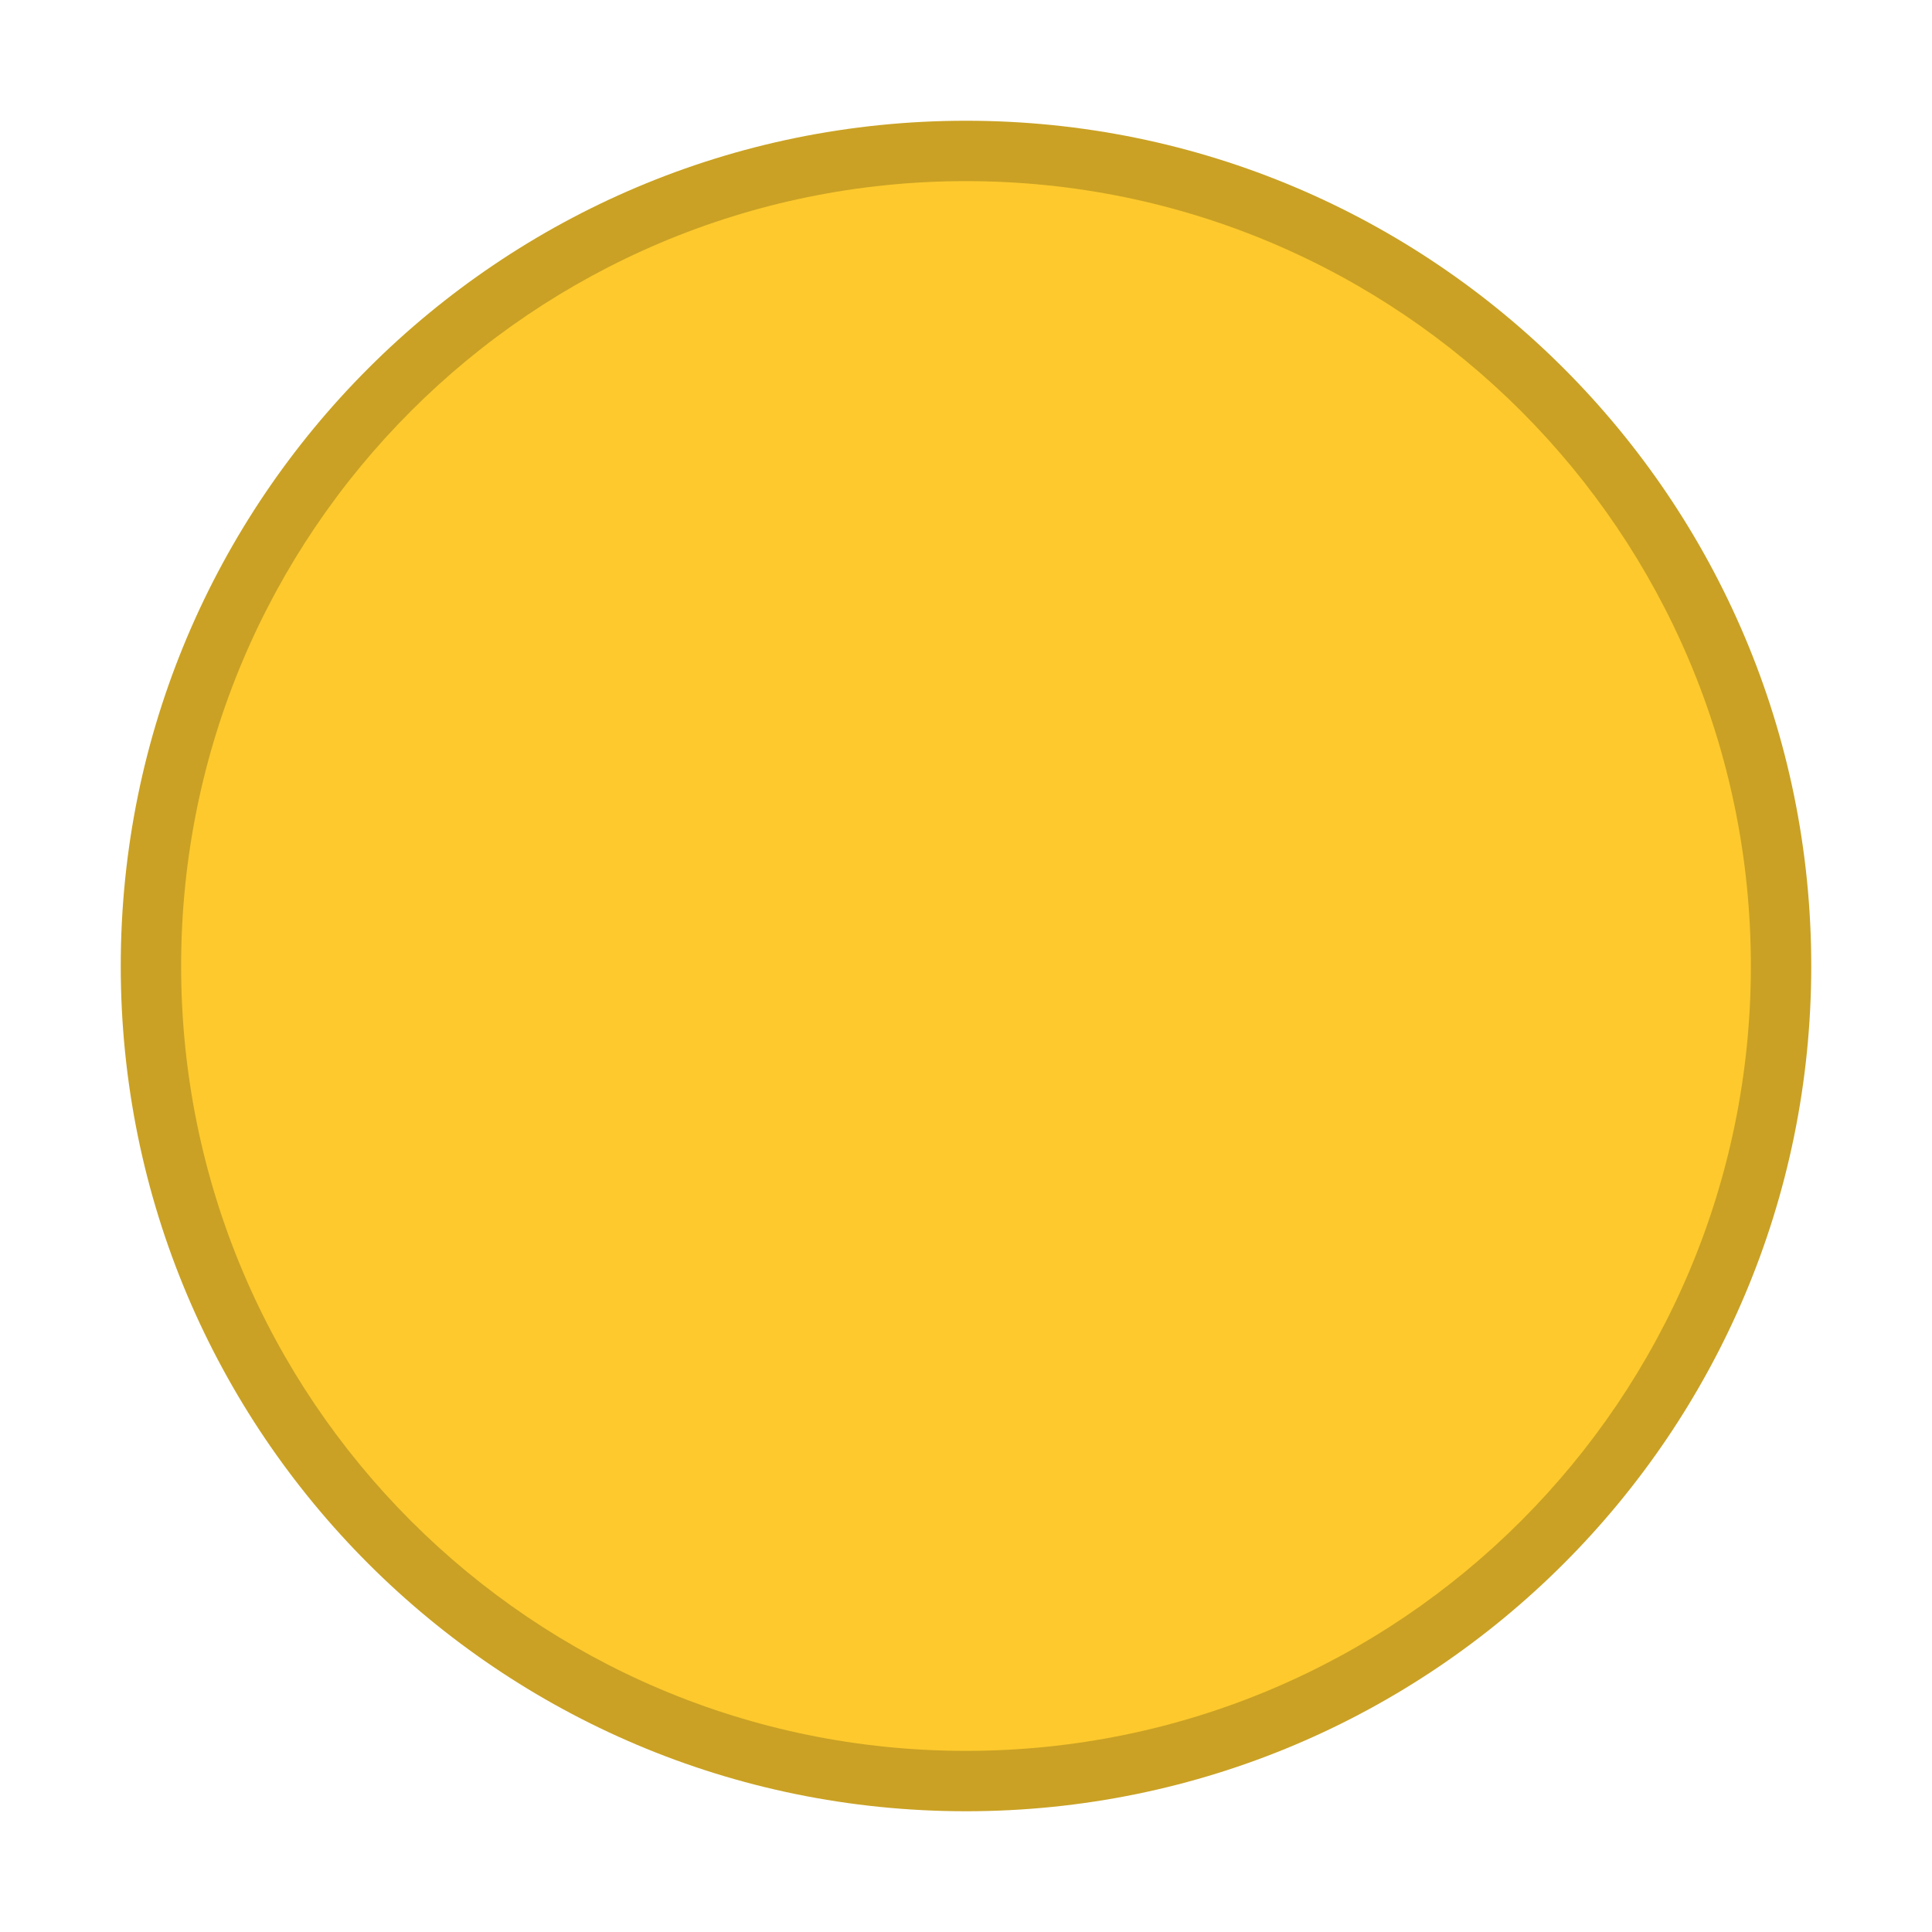
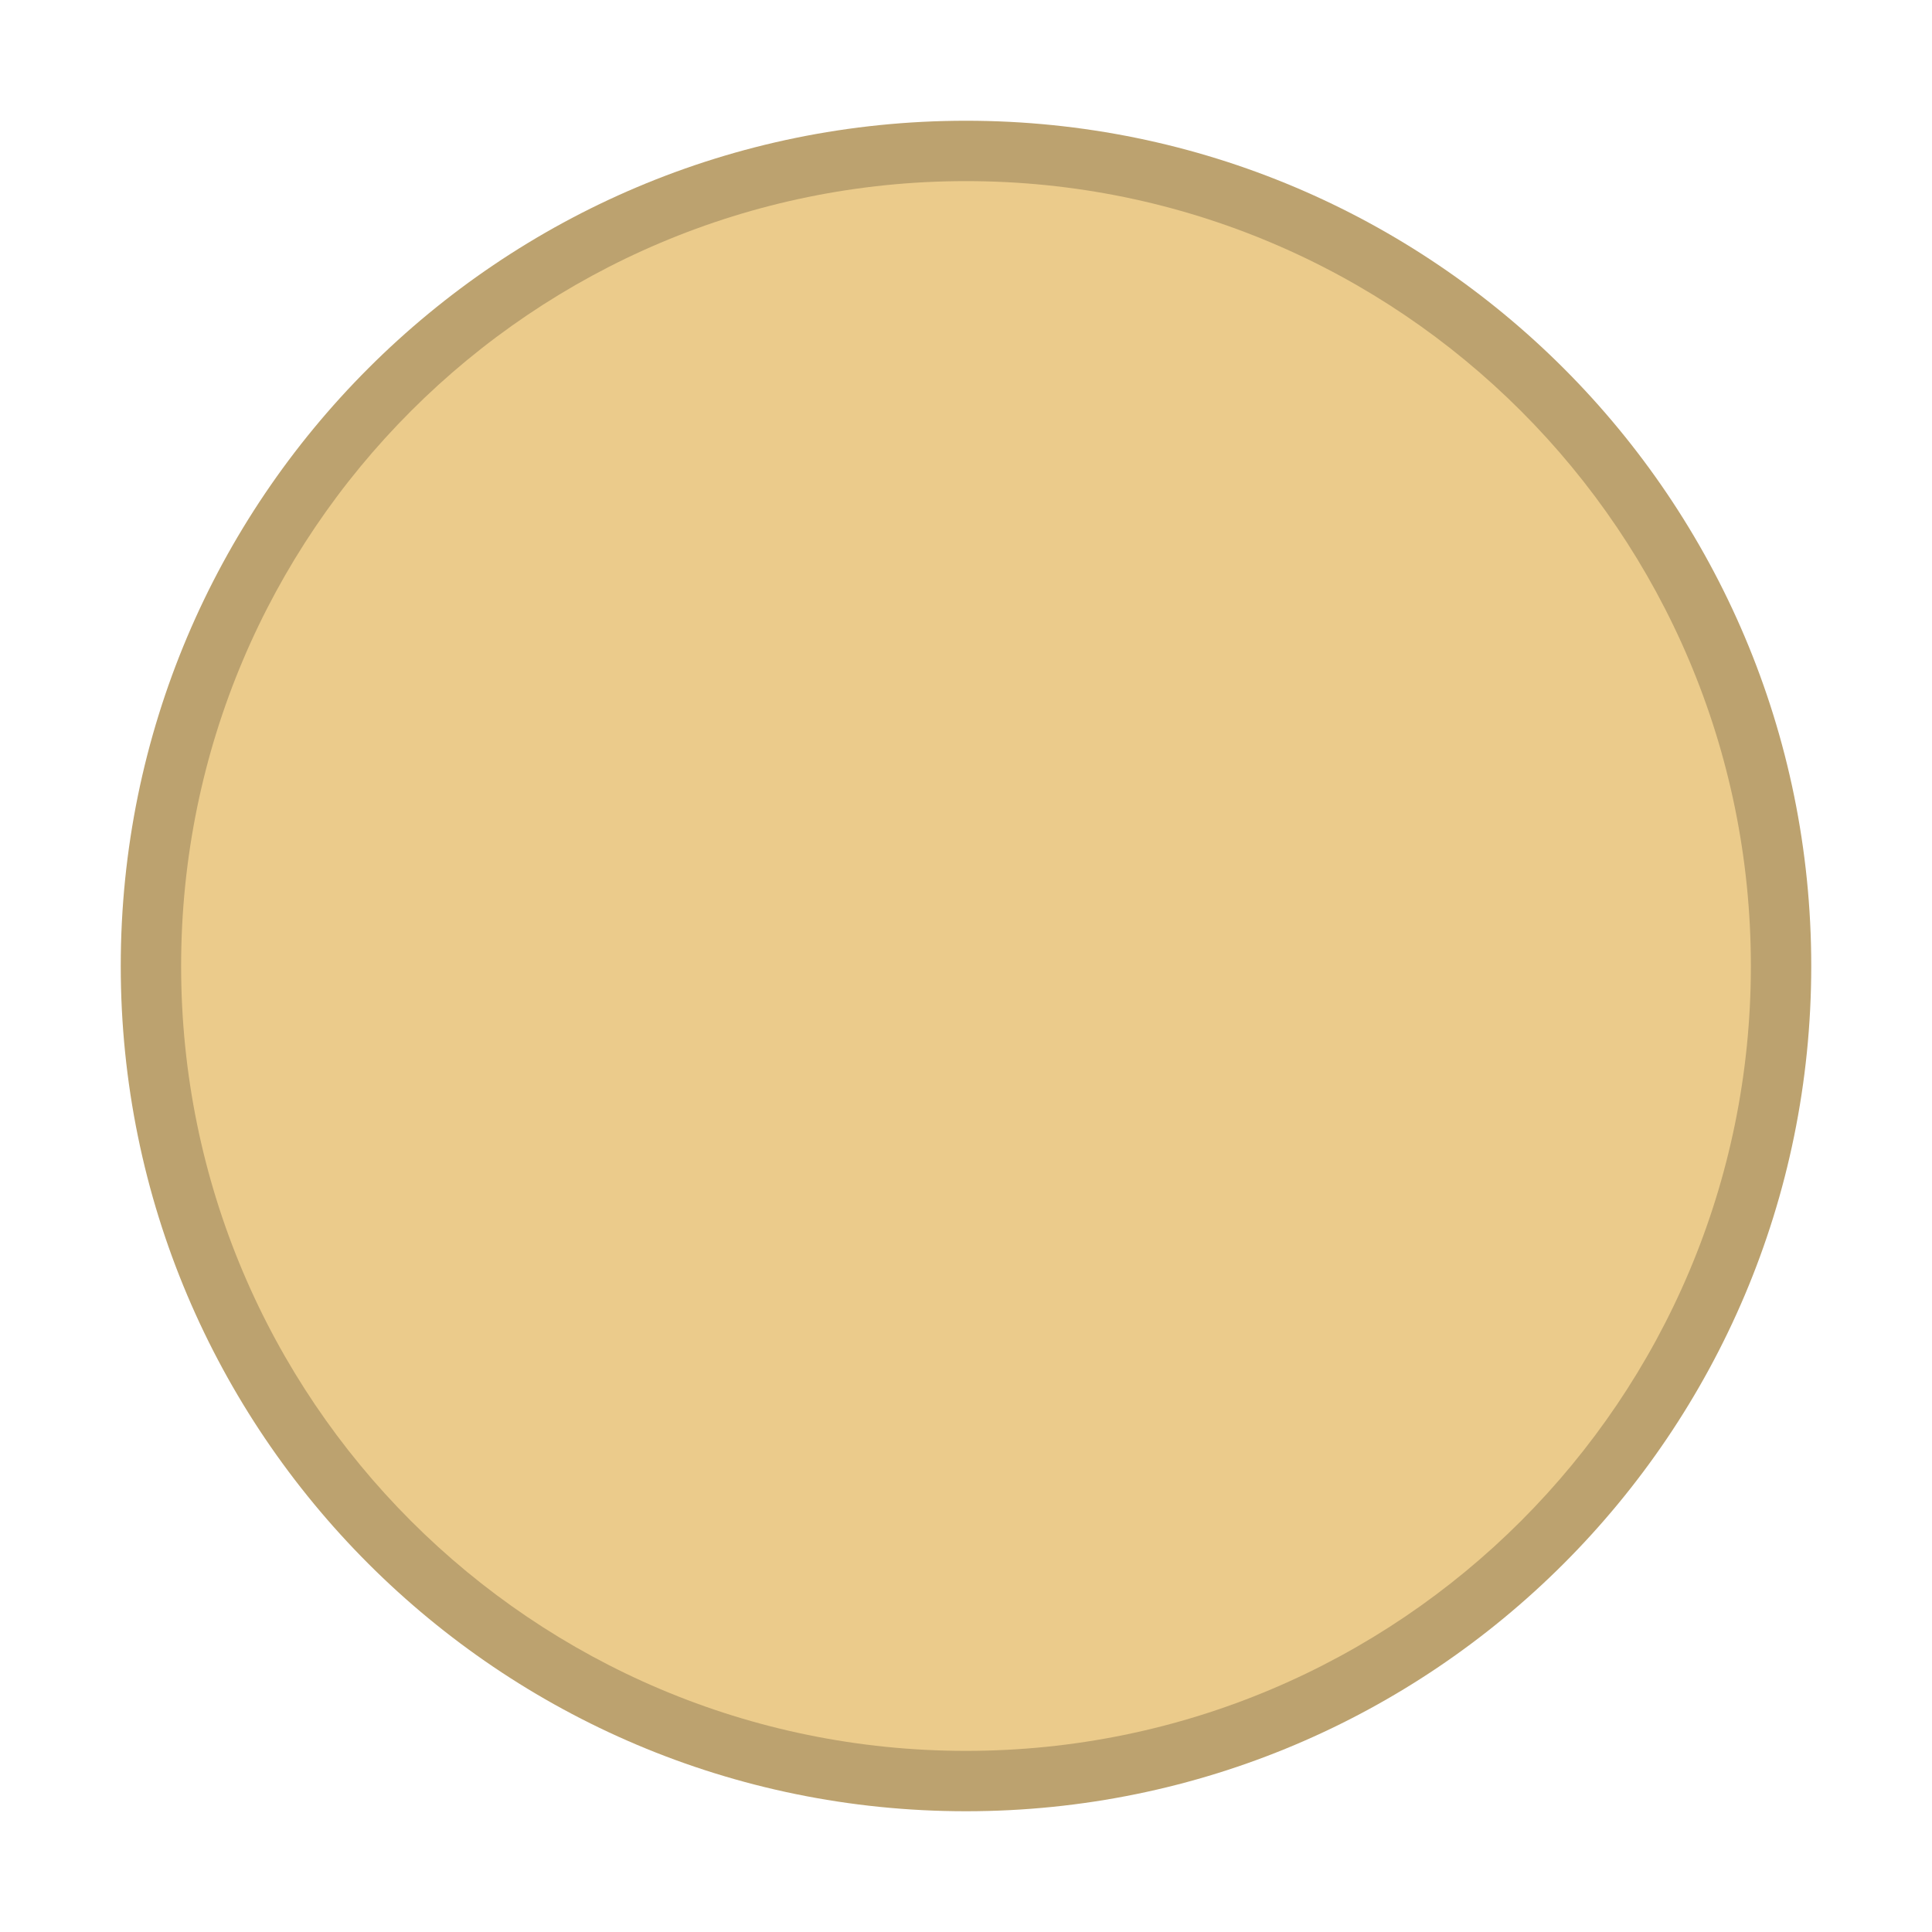
- <svg xmlns="http://www.w3.org/2000/svg" width="16" height="16" version="1.1">
-   <g id="titlebutton-minimize" transform="translate(-253,242.64)">
-     <rect x="253" y="-242.64" width="16" height="16" ry="1.6931e-5" opacity="0" stroke-width=".474" style="paint-order:markers stroke fill" />
-     <g transform="translate(254,-241.64)" enable-background="new">
-       <g transform="translate(-5,-1033.4)" fill-rule="evenodd">
-         <path d="m12 1047.4c3.866 0 7-3.134 7-7s-3.134-7-7-7c-3.866 0-7 3.134-7 7s3.134 7 7 7" fill="#caa124" />
-         <path d="m12 1046.9c3.59 0 6.5-2.91 6.5-6.5 0-3.59-2.91-6.5-6.5-6.5-3.59 0-6.5 2.91-6.5 6.5 0 3.59 2.91 6.5 6.5 6.5" fill="#fdc92d" />
+ <svg xmlns="http://www.w3.org/2000/svg" width="16" height="16" version="1.1" id="svg13">
+   <defs id="defs17" />
+   <g transform="translate(-253,242.6378)" style="display:inline" id="titlebutton-minimize">
+     <rect style="opacity:0;fill:#000000;fill-opacity:1;stroke:none;stroke-width:0.474;stroke-linejoin:miter;stroke-miterlimit:4;stroke-dasharray:none;stroke-opacity:1;paint-order:markers stroke fill" id="rect1565-18" width="16" height="16" x="253" y="-242.638" ry="1.6930764e-05" />
+     <g transform="translate(254,-241.6378)" id="titlebutton-minimize-1-7" style="enable-background:new">
+       <g transform="translate(-5,-1033.362)" id="g6-2-9">
+         <path style="fill:#bca26f;fill-opacity:1;fill-rule:evenodd;stroke:none" d="m 12,1047.362 c 3.866,0 7,-3.134 7,-7 0,-3.866 -3.134,-7 -7,-7 -3.866,0 -7,3.134 -7,7 0,3.866 3.134,7 7,7" id="path2-37-2" />
+         <path style="opacity:1;fill:#ebcb8b;fill-opacity:1;fill-rule:evenodd;stroke:none" d="m 12,1046.862 c 3.59,0 6.5,-2.91 6.5,-6.5 0,-3.59 -2.91,-6.5 -6.5,-6.5 -3.59,0 -6.5,2.91 -6.5,6.5 0,3.59 2.91,6.5 6.5,6.5" id="path4-59" />
      </g>
    </g>
  </g>
</svg>
